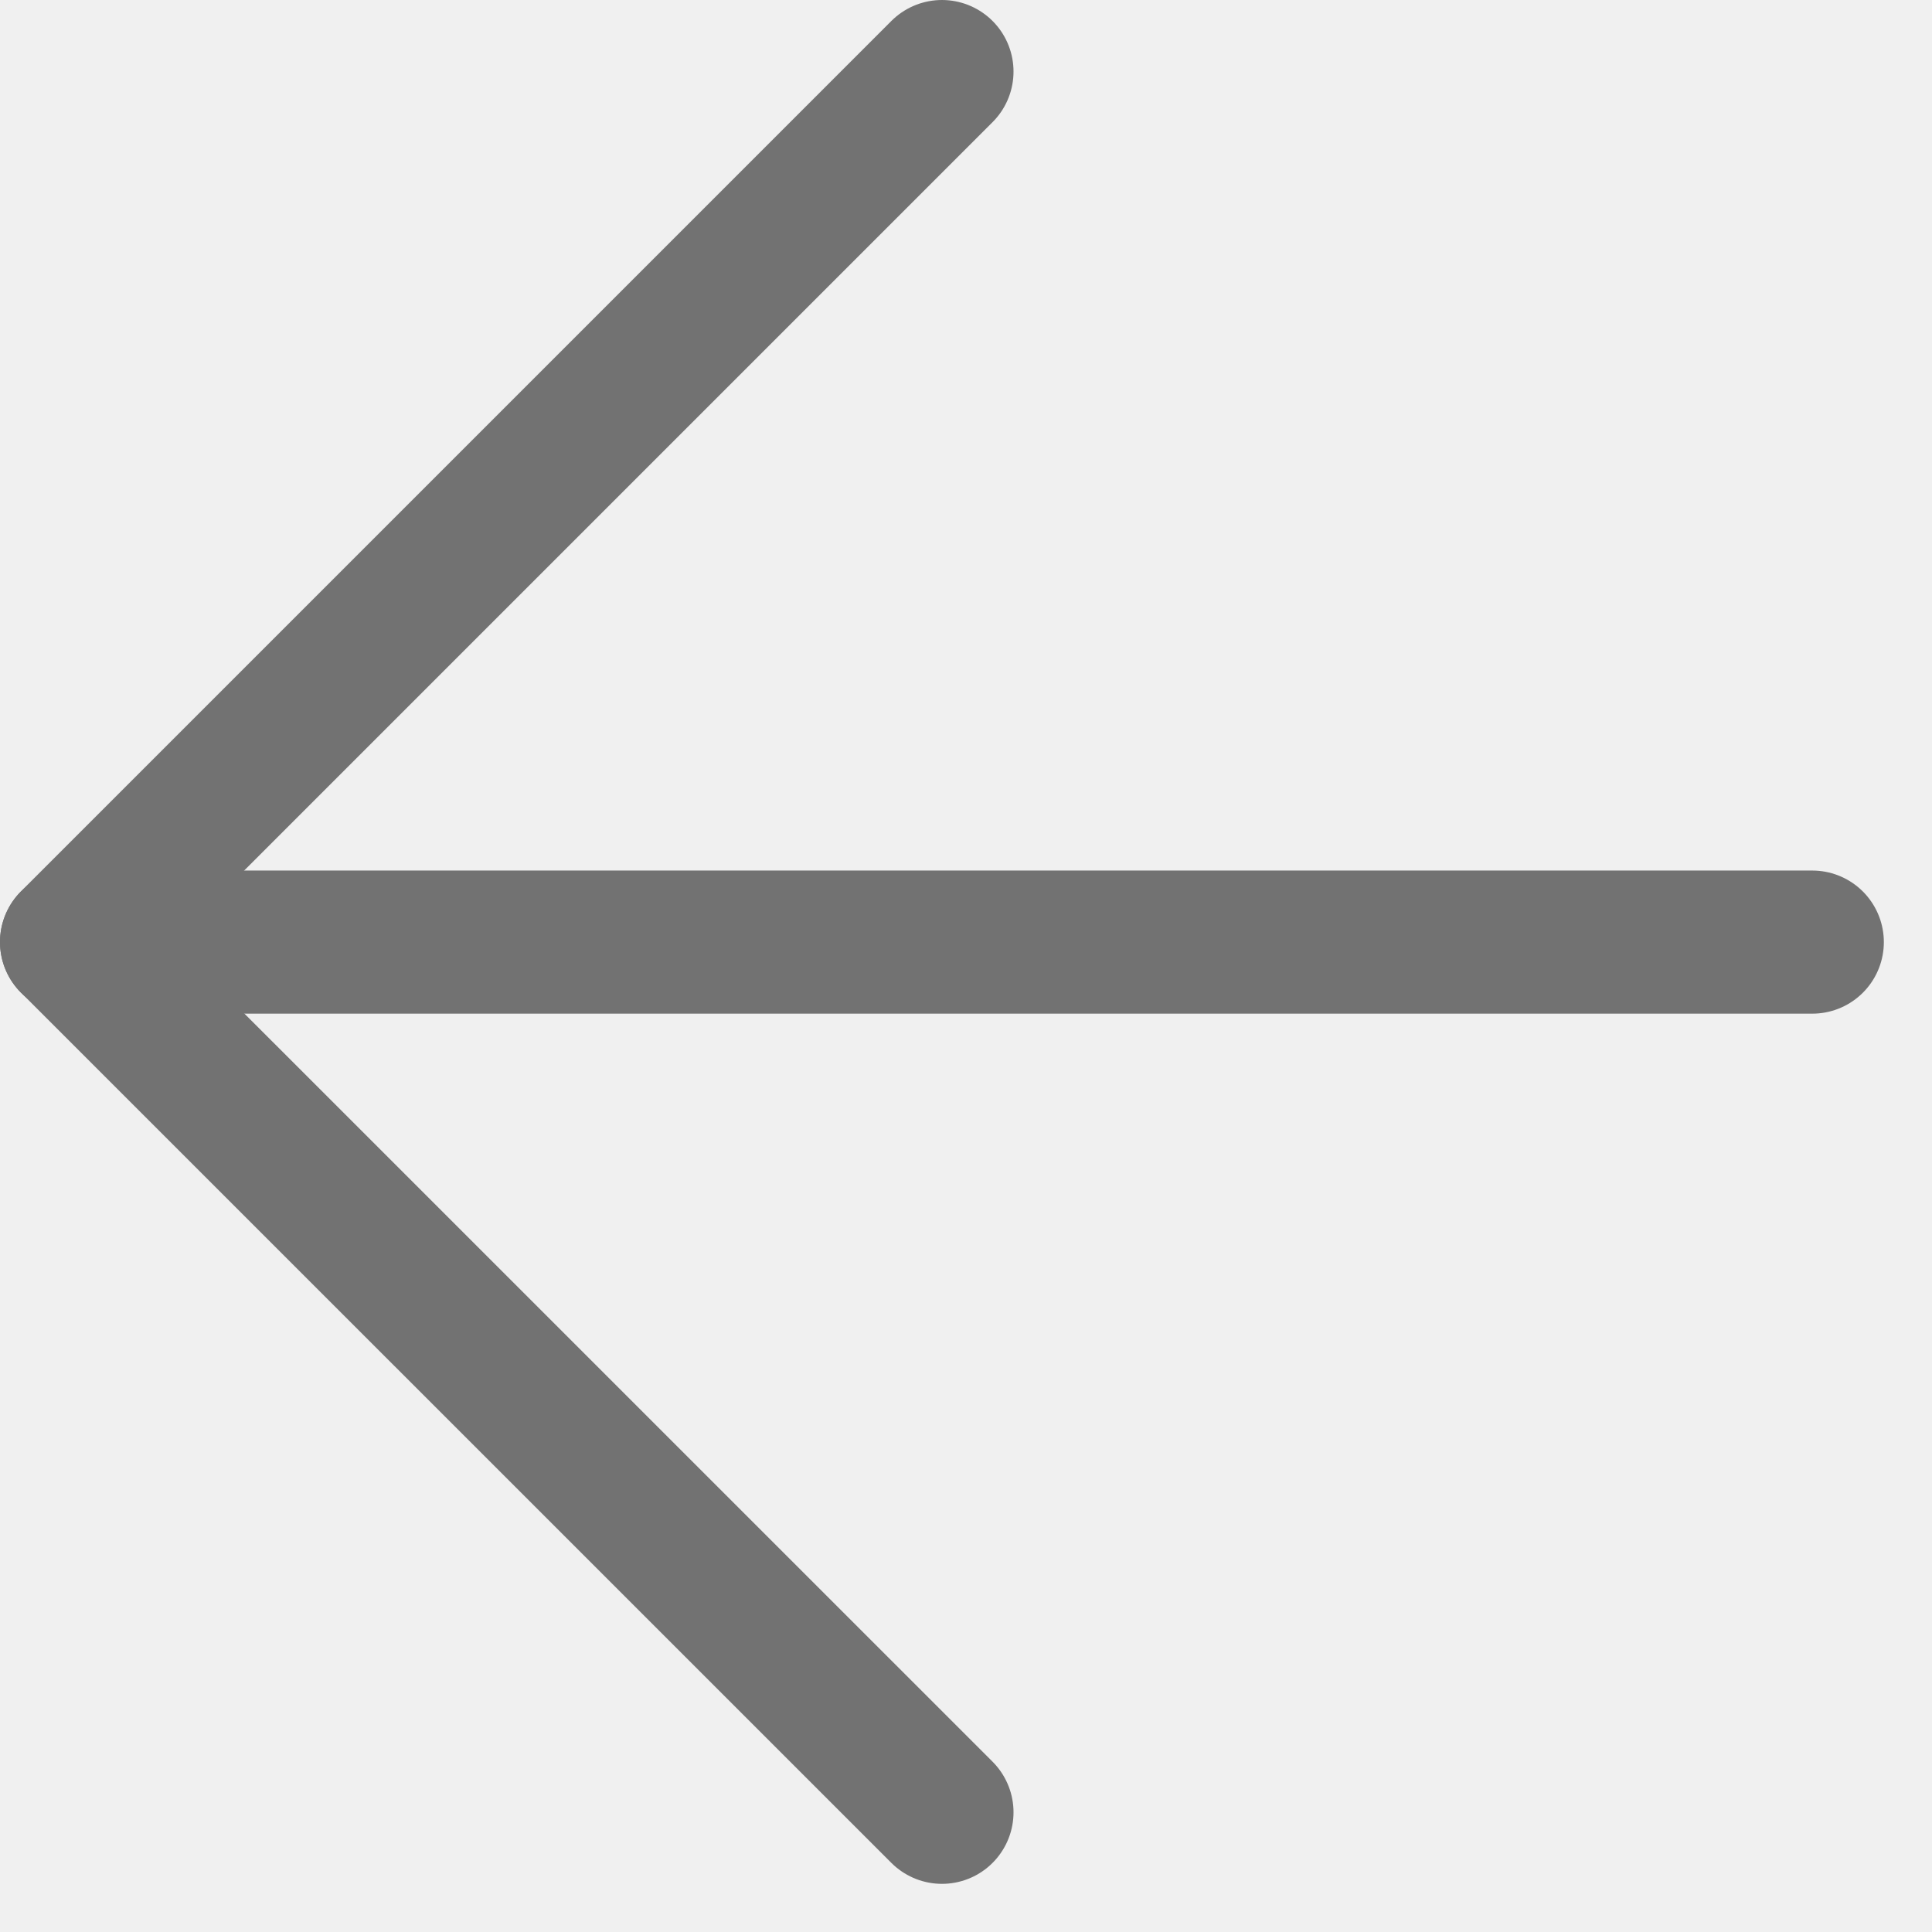
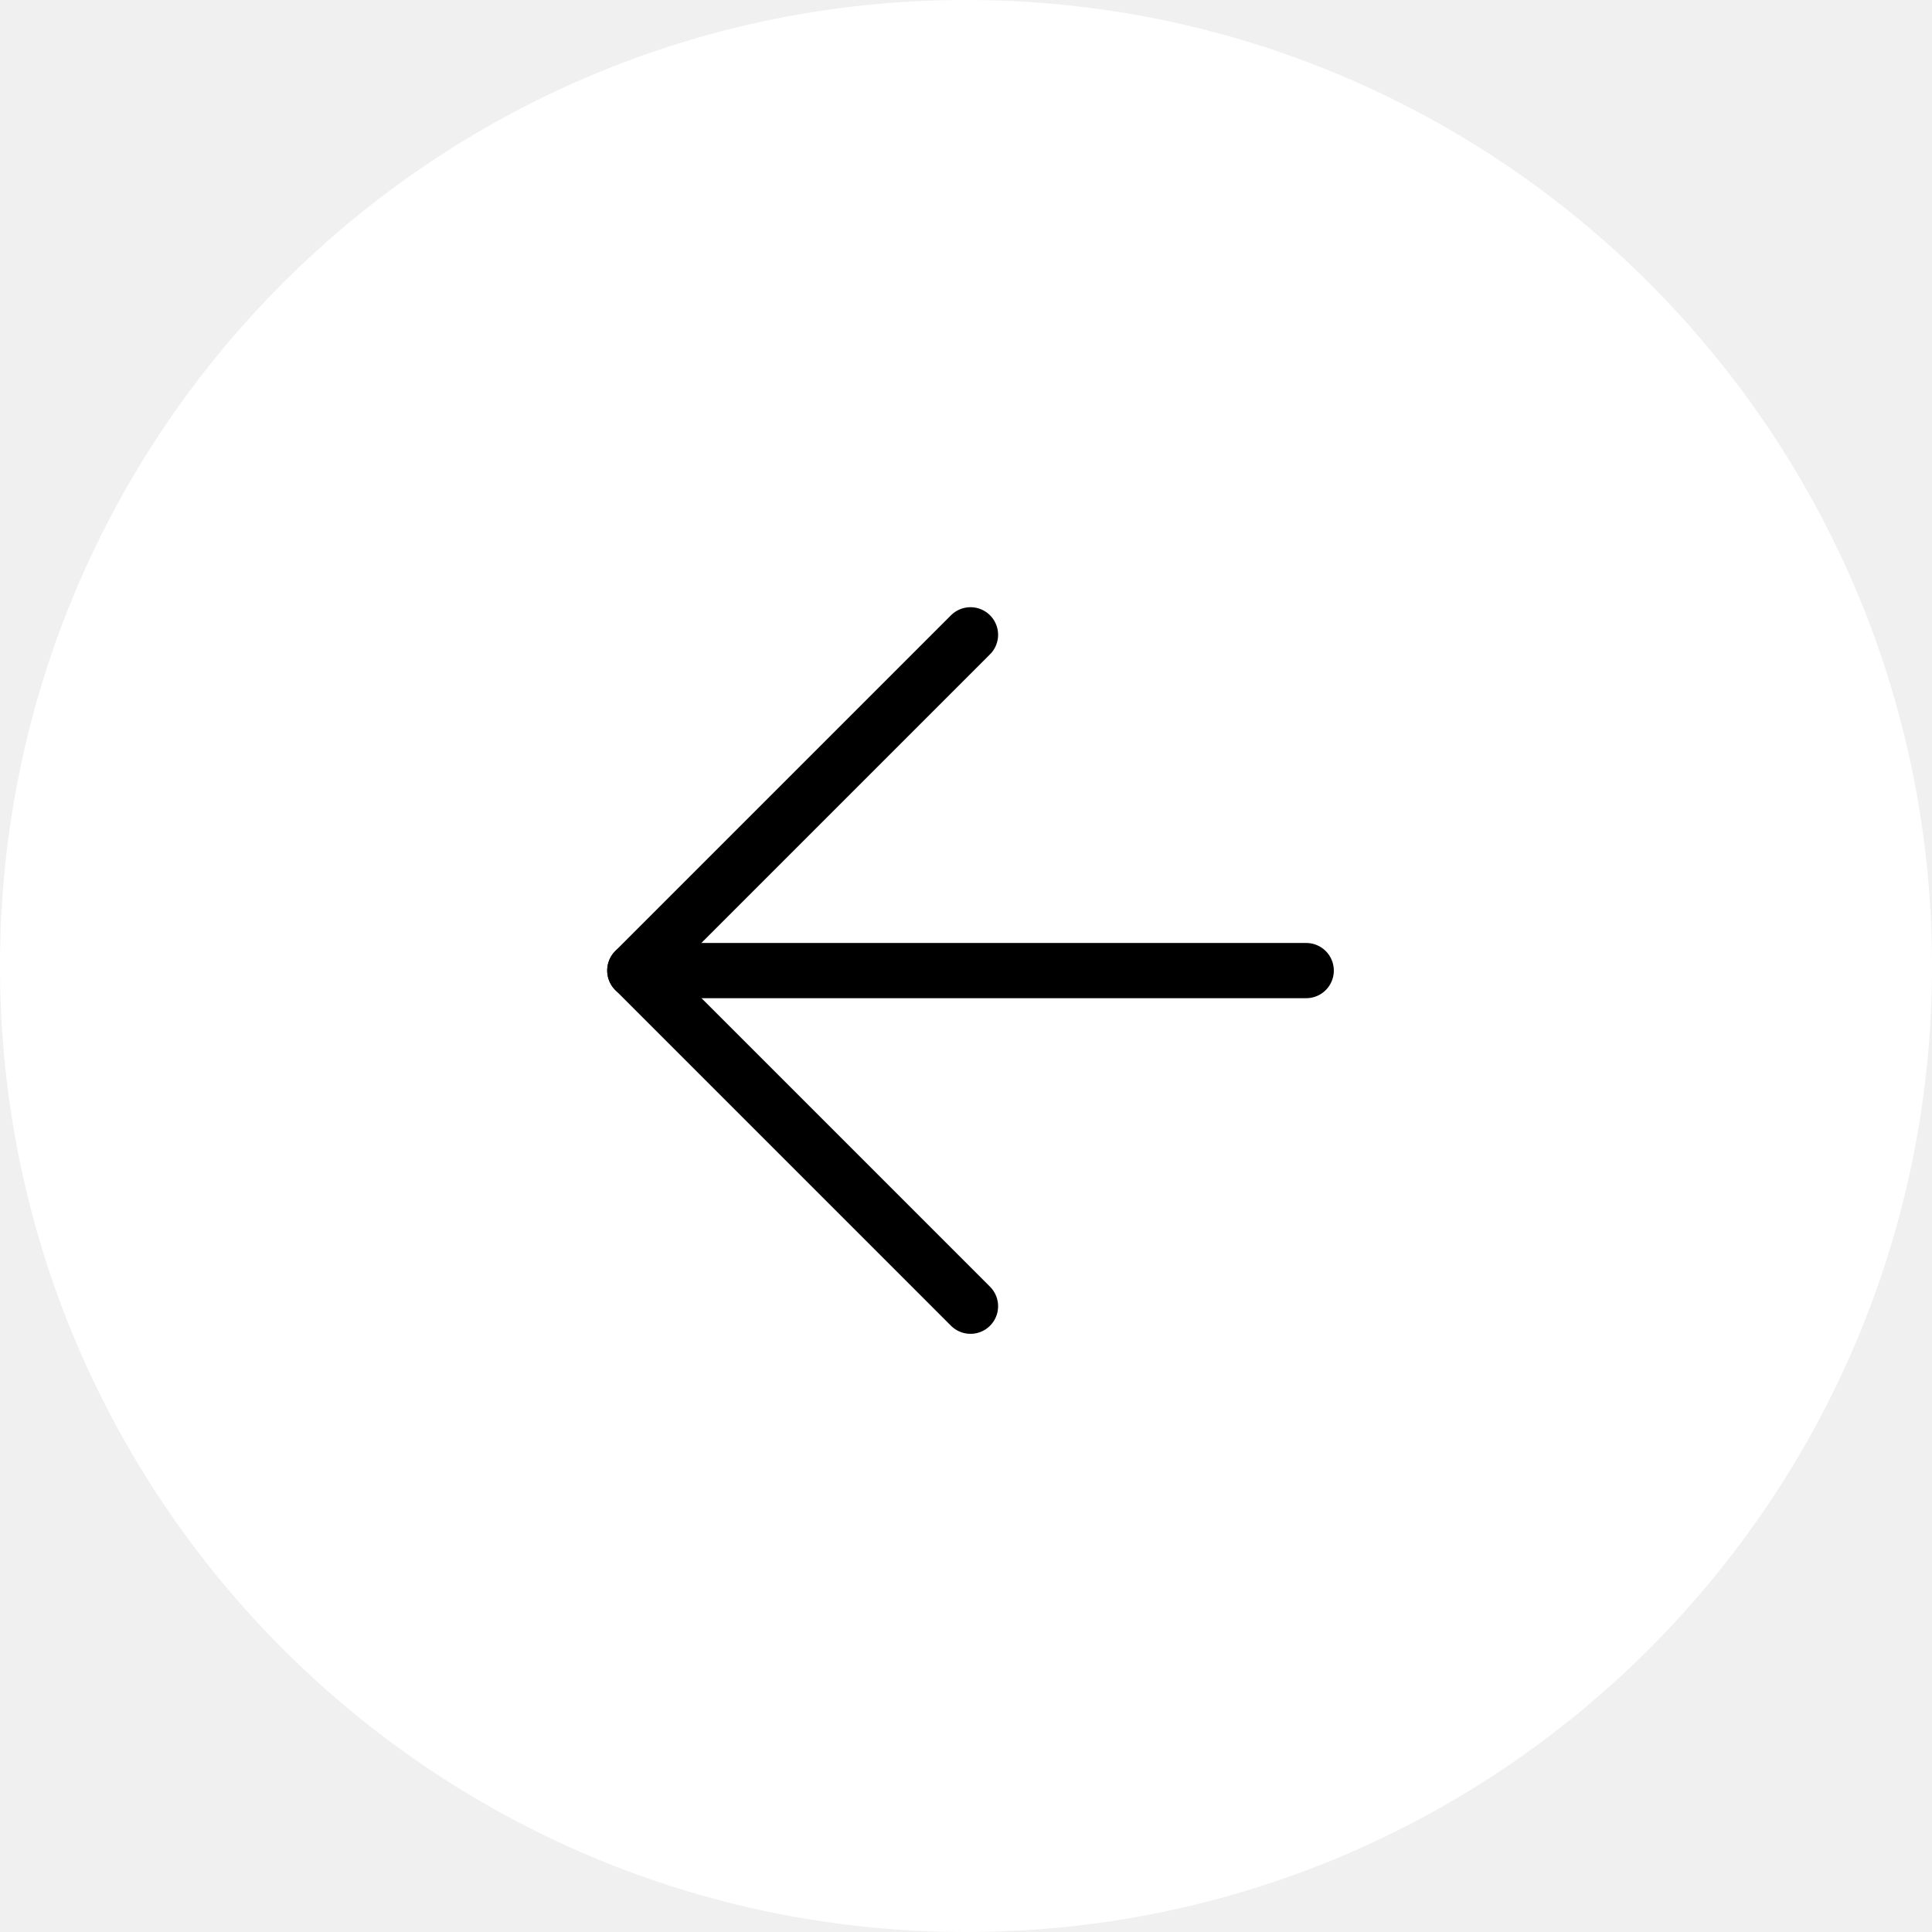
- <svg xmlns="http://www.w3.org/2000/svg" width="27" height="27" viewBox="0 0 27 27" fill="none">
-   <path d="M25.327 13.166H1" stroke="#727272" stroke-width="2" stroke-linecap="round" stroke-linejoin="round" />
-   <path d="M13.164 25.327L1 13.164L13.164 1" stroke="#727272" stroke-width="2" stroke-linecap="round" stroke-linejoin="round" />
+ <svg xmlns="http://www.w3.org/2000/svg" width="70" height="70" viewBox="0 0 70 70" fill="none">
+   <circle cx="35" cy="35" r="35" fill="white" />
+   <path d="M47.327 35.166H23" stroke="black" stroke-width="2" stroke-linecap="round" stroke-linejoin="round" />
+   <path d="M35.163 47.327L23 35.163L35.163 23" stroke="black" stroke-width="2" stroke-linecap="round" stroke-linejoin="round" />
</svg>
